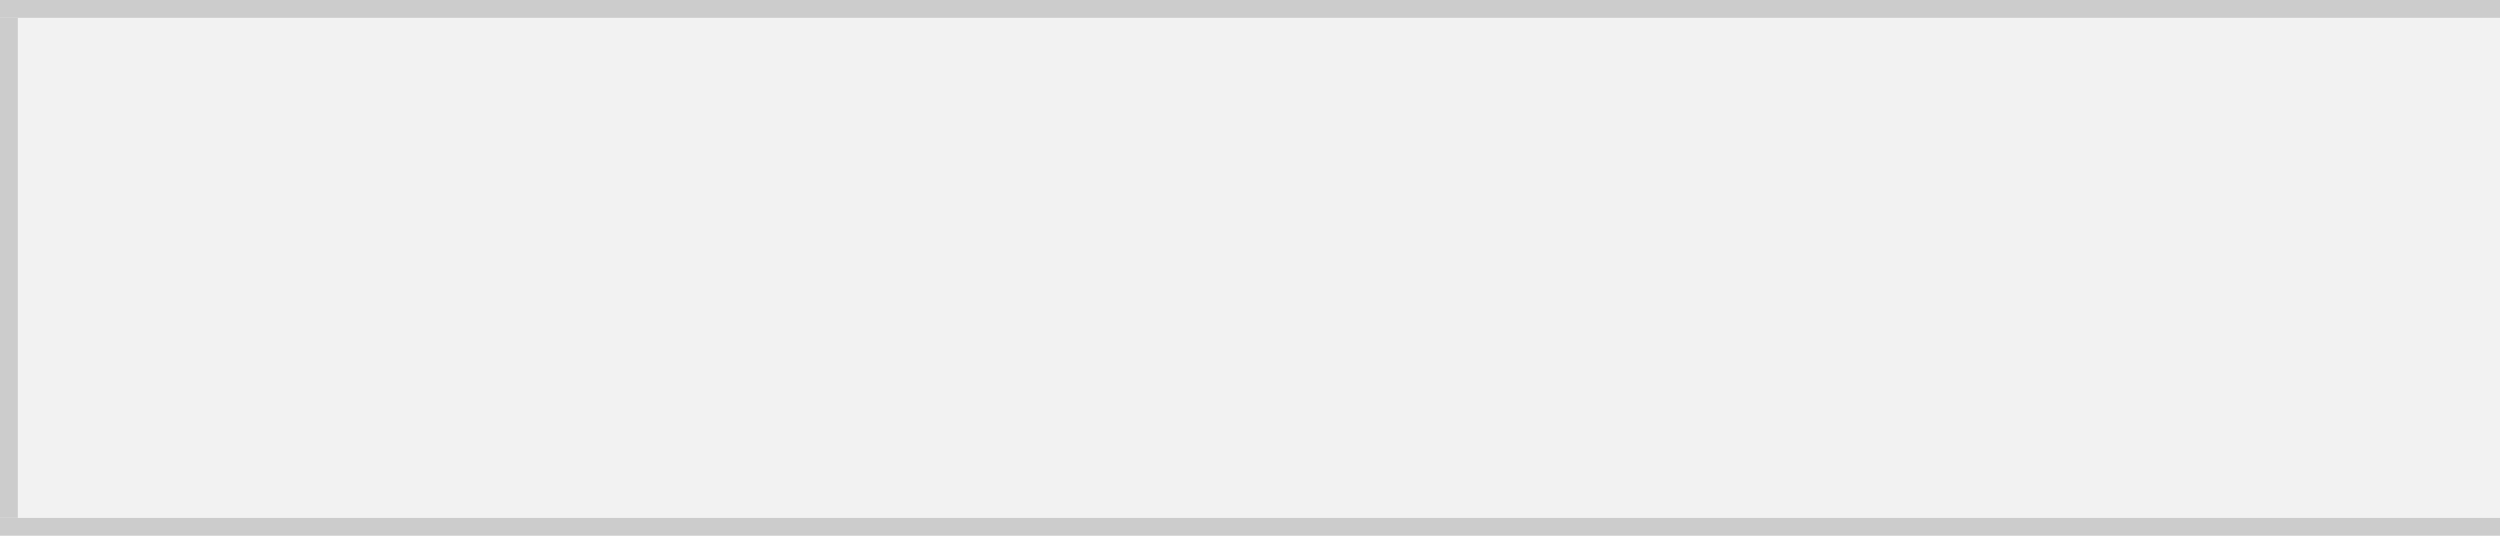
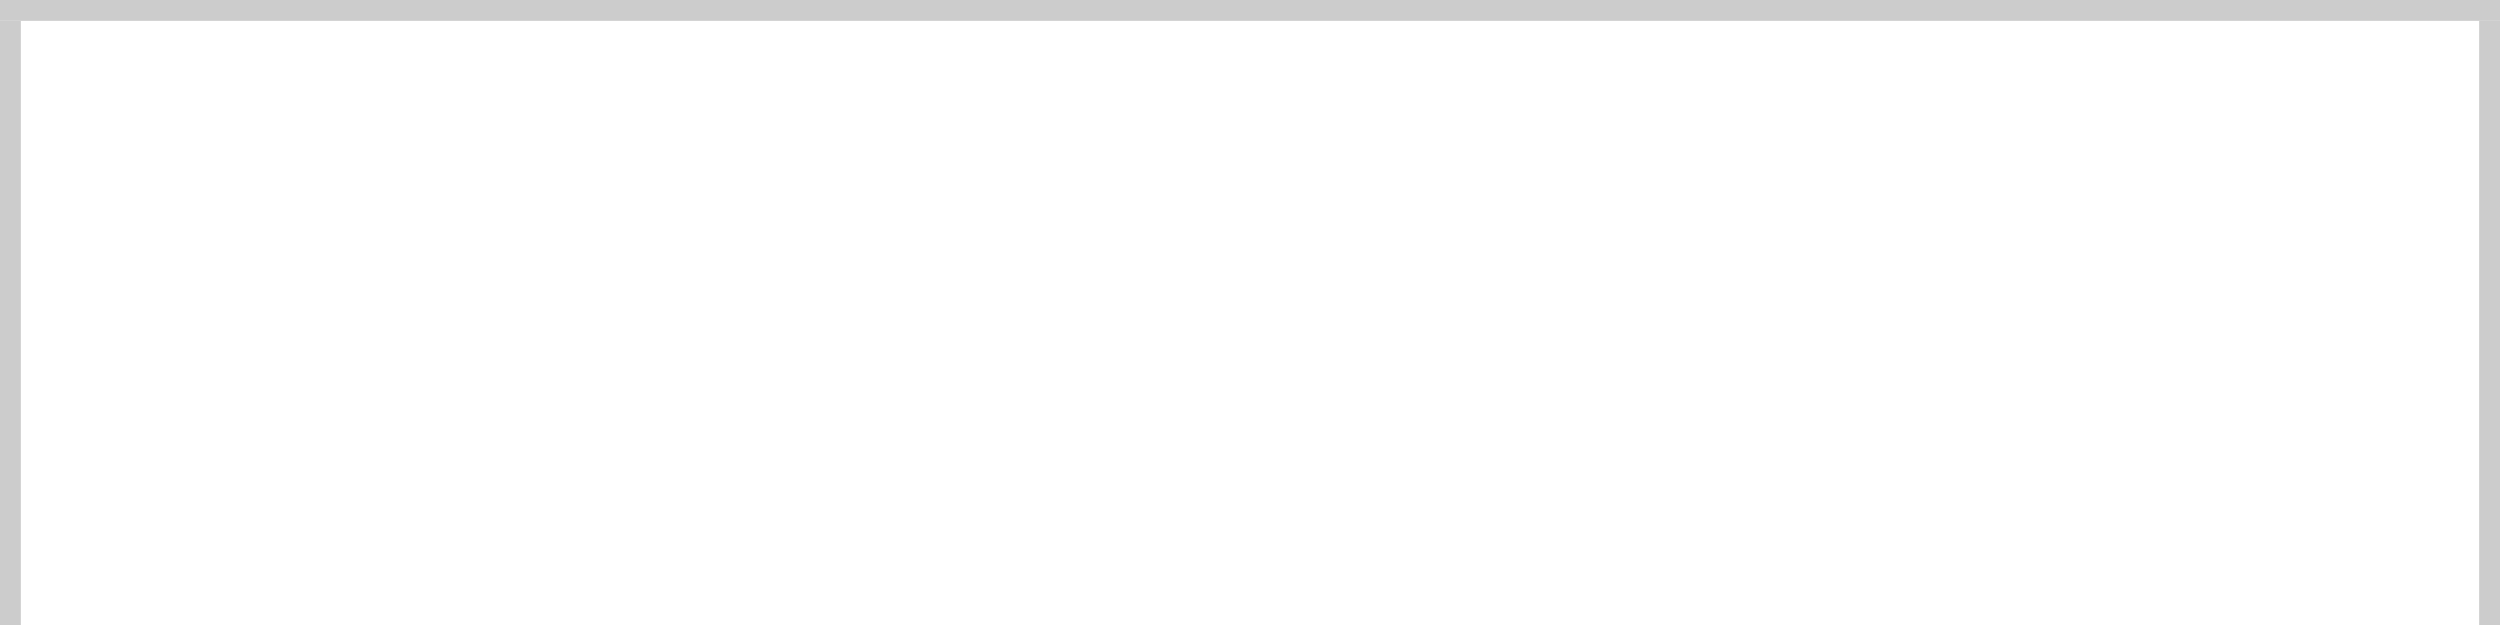
- <svg xmlns="http://www.w3.org/2000/svg" version="1.1" width="140px" height="30px" viewBox="540 191 140 30">
-   <path d="M 1 1  L 140 1  L 140 29  L 1 29  L 1 1  Z " fill-rule="nonzero" fill="rgba(242, 242, 242, 1)" stroke="none" transform="matrix(1 0 0 1 540 191 )" class="fill" />
-   <path d="M 0.5 1  L 0.5 29  " stroke-width="1" stroke-dasharray="0" stroke="rgba(204, 204, 204, 1)" fill="none" transform="matrix(1 0 0 1 540 191 )" class="stroke" />
-   <path d="M 0 0.5  L 140 0.5  " stroke-width="1" stroke-dasharray="0" stroke="rgba(204, 204, 204, 1)" fill="none" transform="matrix(1 0 0 1 540 191 )" class="stroke" />
-   <path d="M 0 29.5  L 140 29.5  " stroke-width="1" stroke-dasharray="0" stroke="rgba(204, 204, 204, 1)" fill="none" transform="matrix(1 0 0 1 540 191 )" class="stroke" />
+ <svg xmlns="http://www.w3.org/2000/svg" version="1.1" width="120px" height="30px" viewBox="618 147 120 30">
+   <path d="M 1 1  L 119 1  L 119 30  L 1 30  L 1 1  Z " fill-rule="nonzero" fill="rgba(255, 255, 255, 1)" stroke="none" transform="matrix(1 0 0 1 618 147 )" class="fill" />
+   <path d="M 0.5 1  L 0.5 30  " stroke-width="1" stroke-dasharray="0" stroke="rgba(204, 204, 204, 1)" fill="none" transform="matrix(1 0 0 1 618 147 )" class="stroke" />
+   <path d="M 0 0.5  L 120 0.5  " stroke-width="1" stroke-dasharray="0" stroke="rgba(204, 204, 204, 1)" fill="none" transform="matrix(1 0 0 1 618 147 )" class="stroke" />
+   <path d="M 119.5 1  L 119.5 30  " stroke-width="1" stroke-dasharray="0" stroke="rgba(204, 204, 204, 1)" fill="none" transform="matrix(1 0 0 1 618 147 )" class="stroke" />
</svg>
